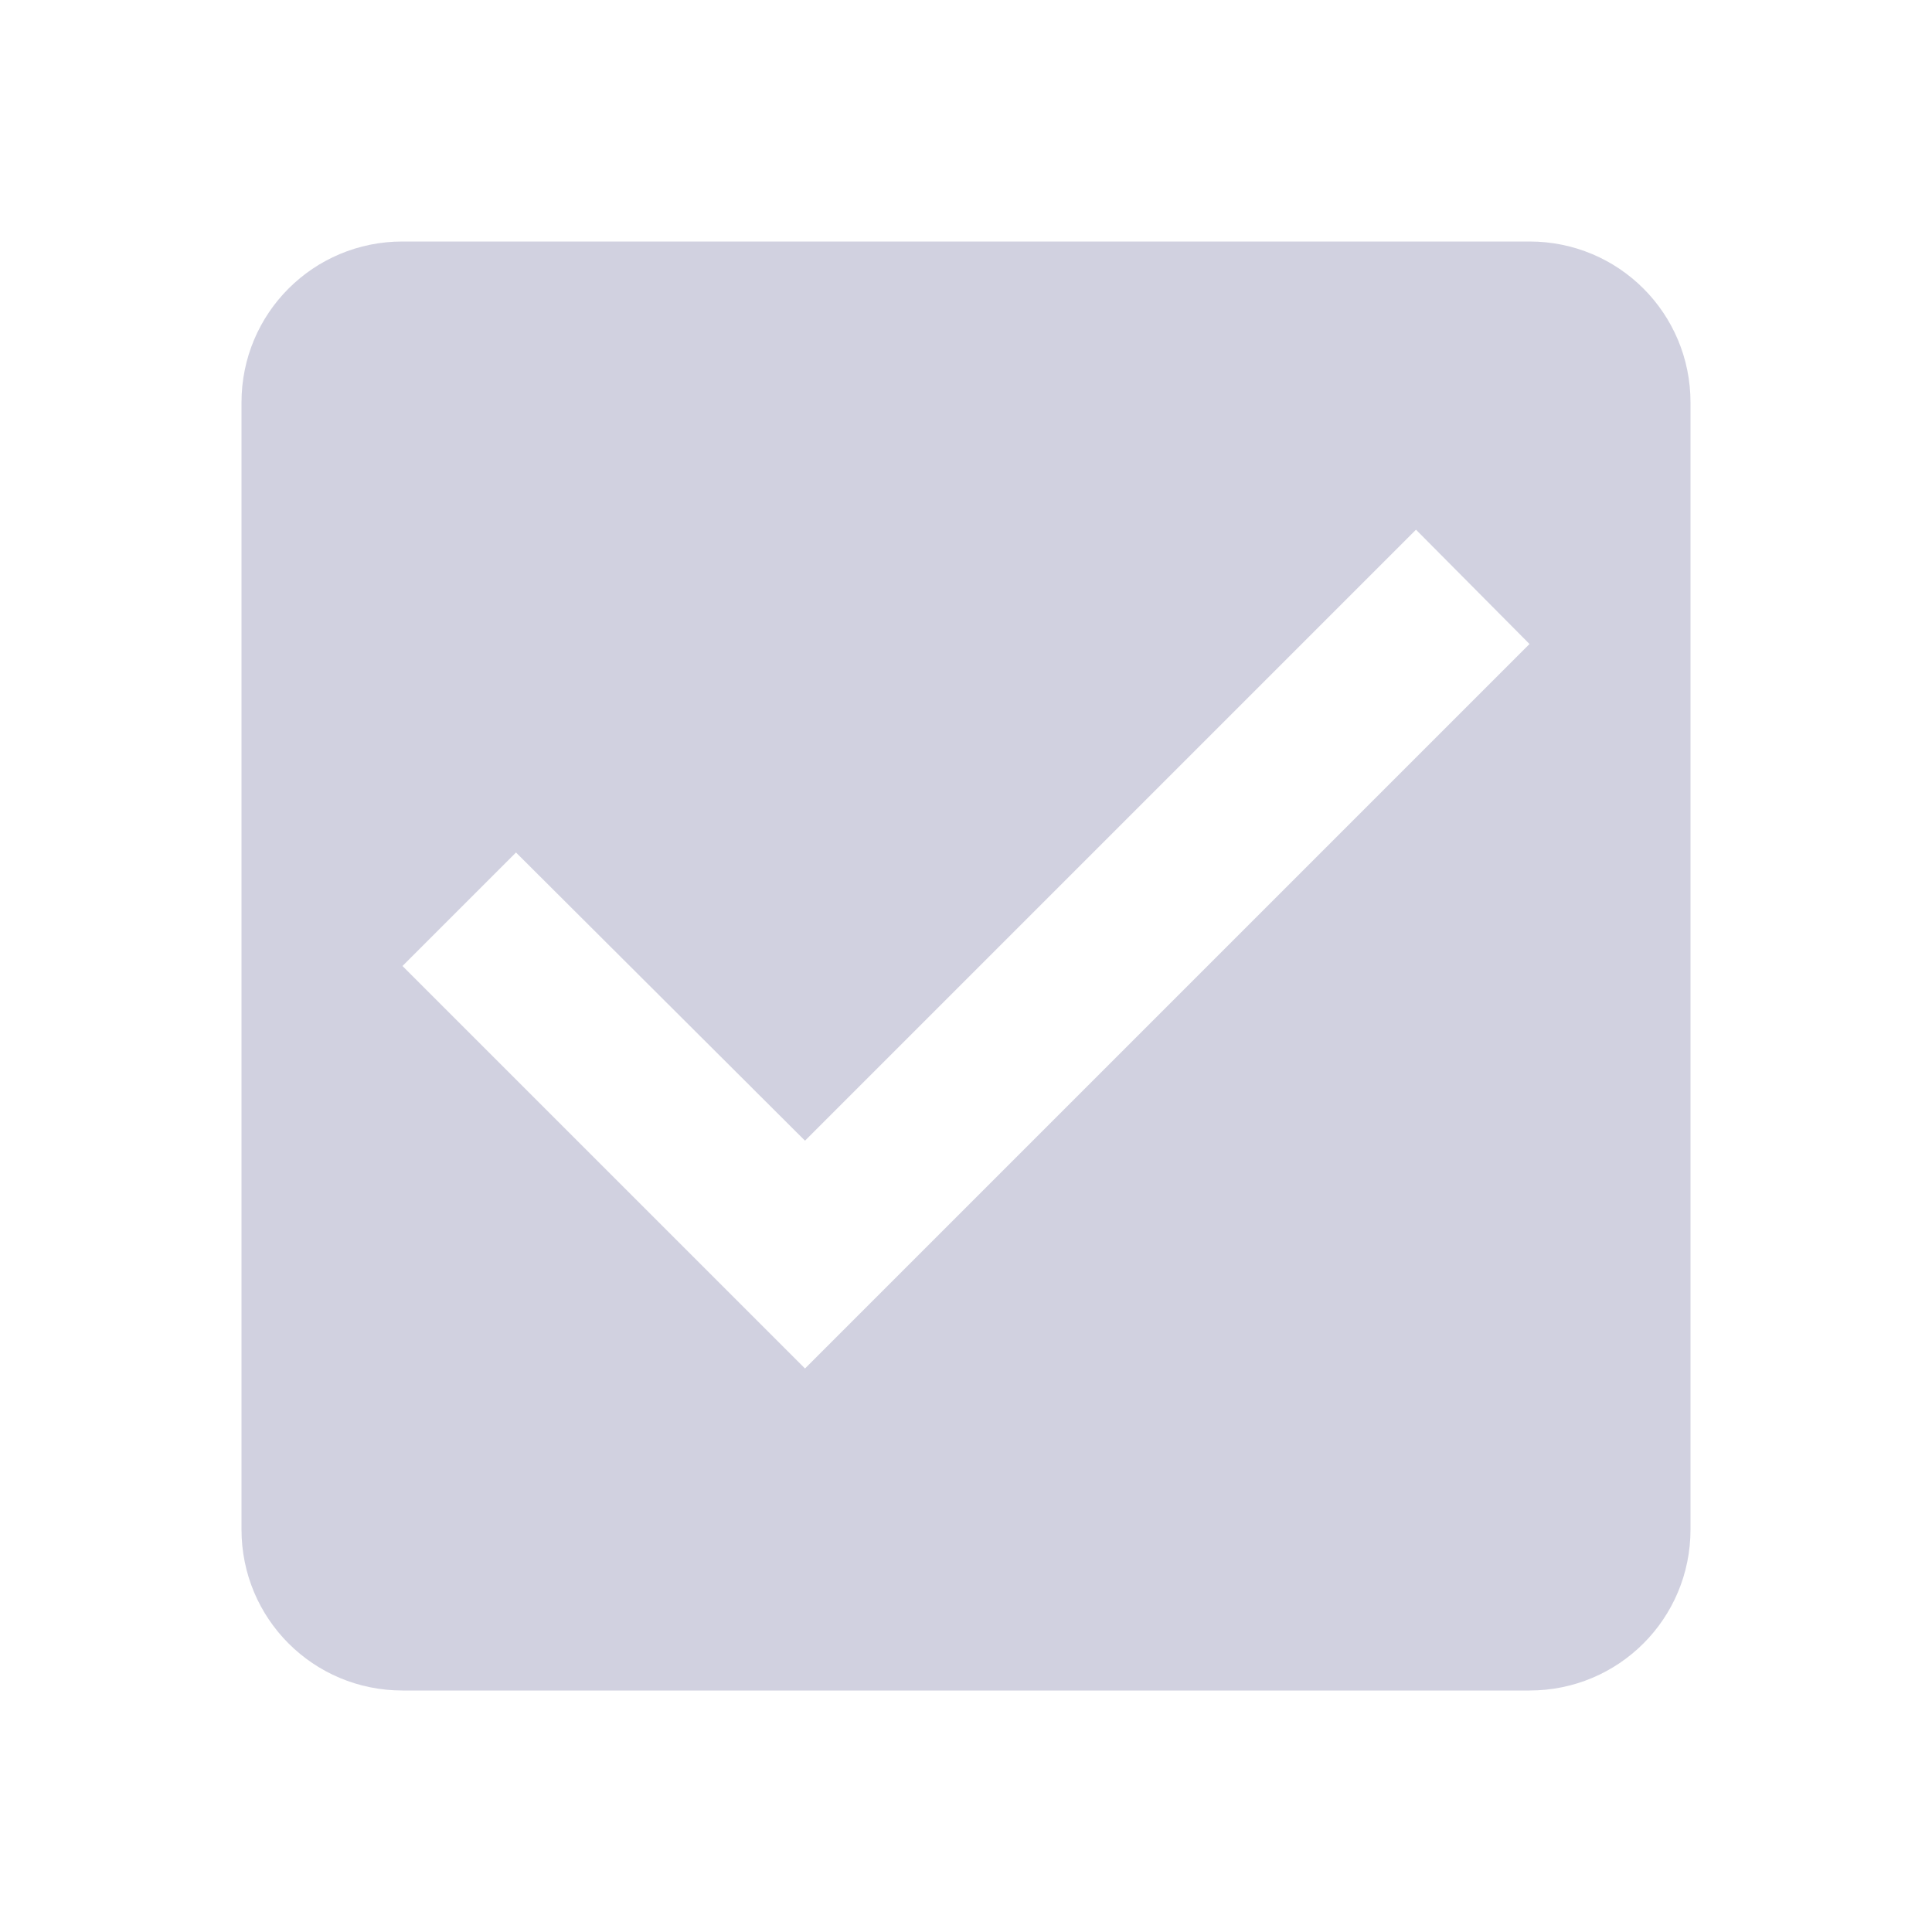
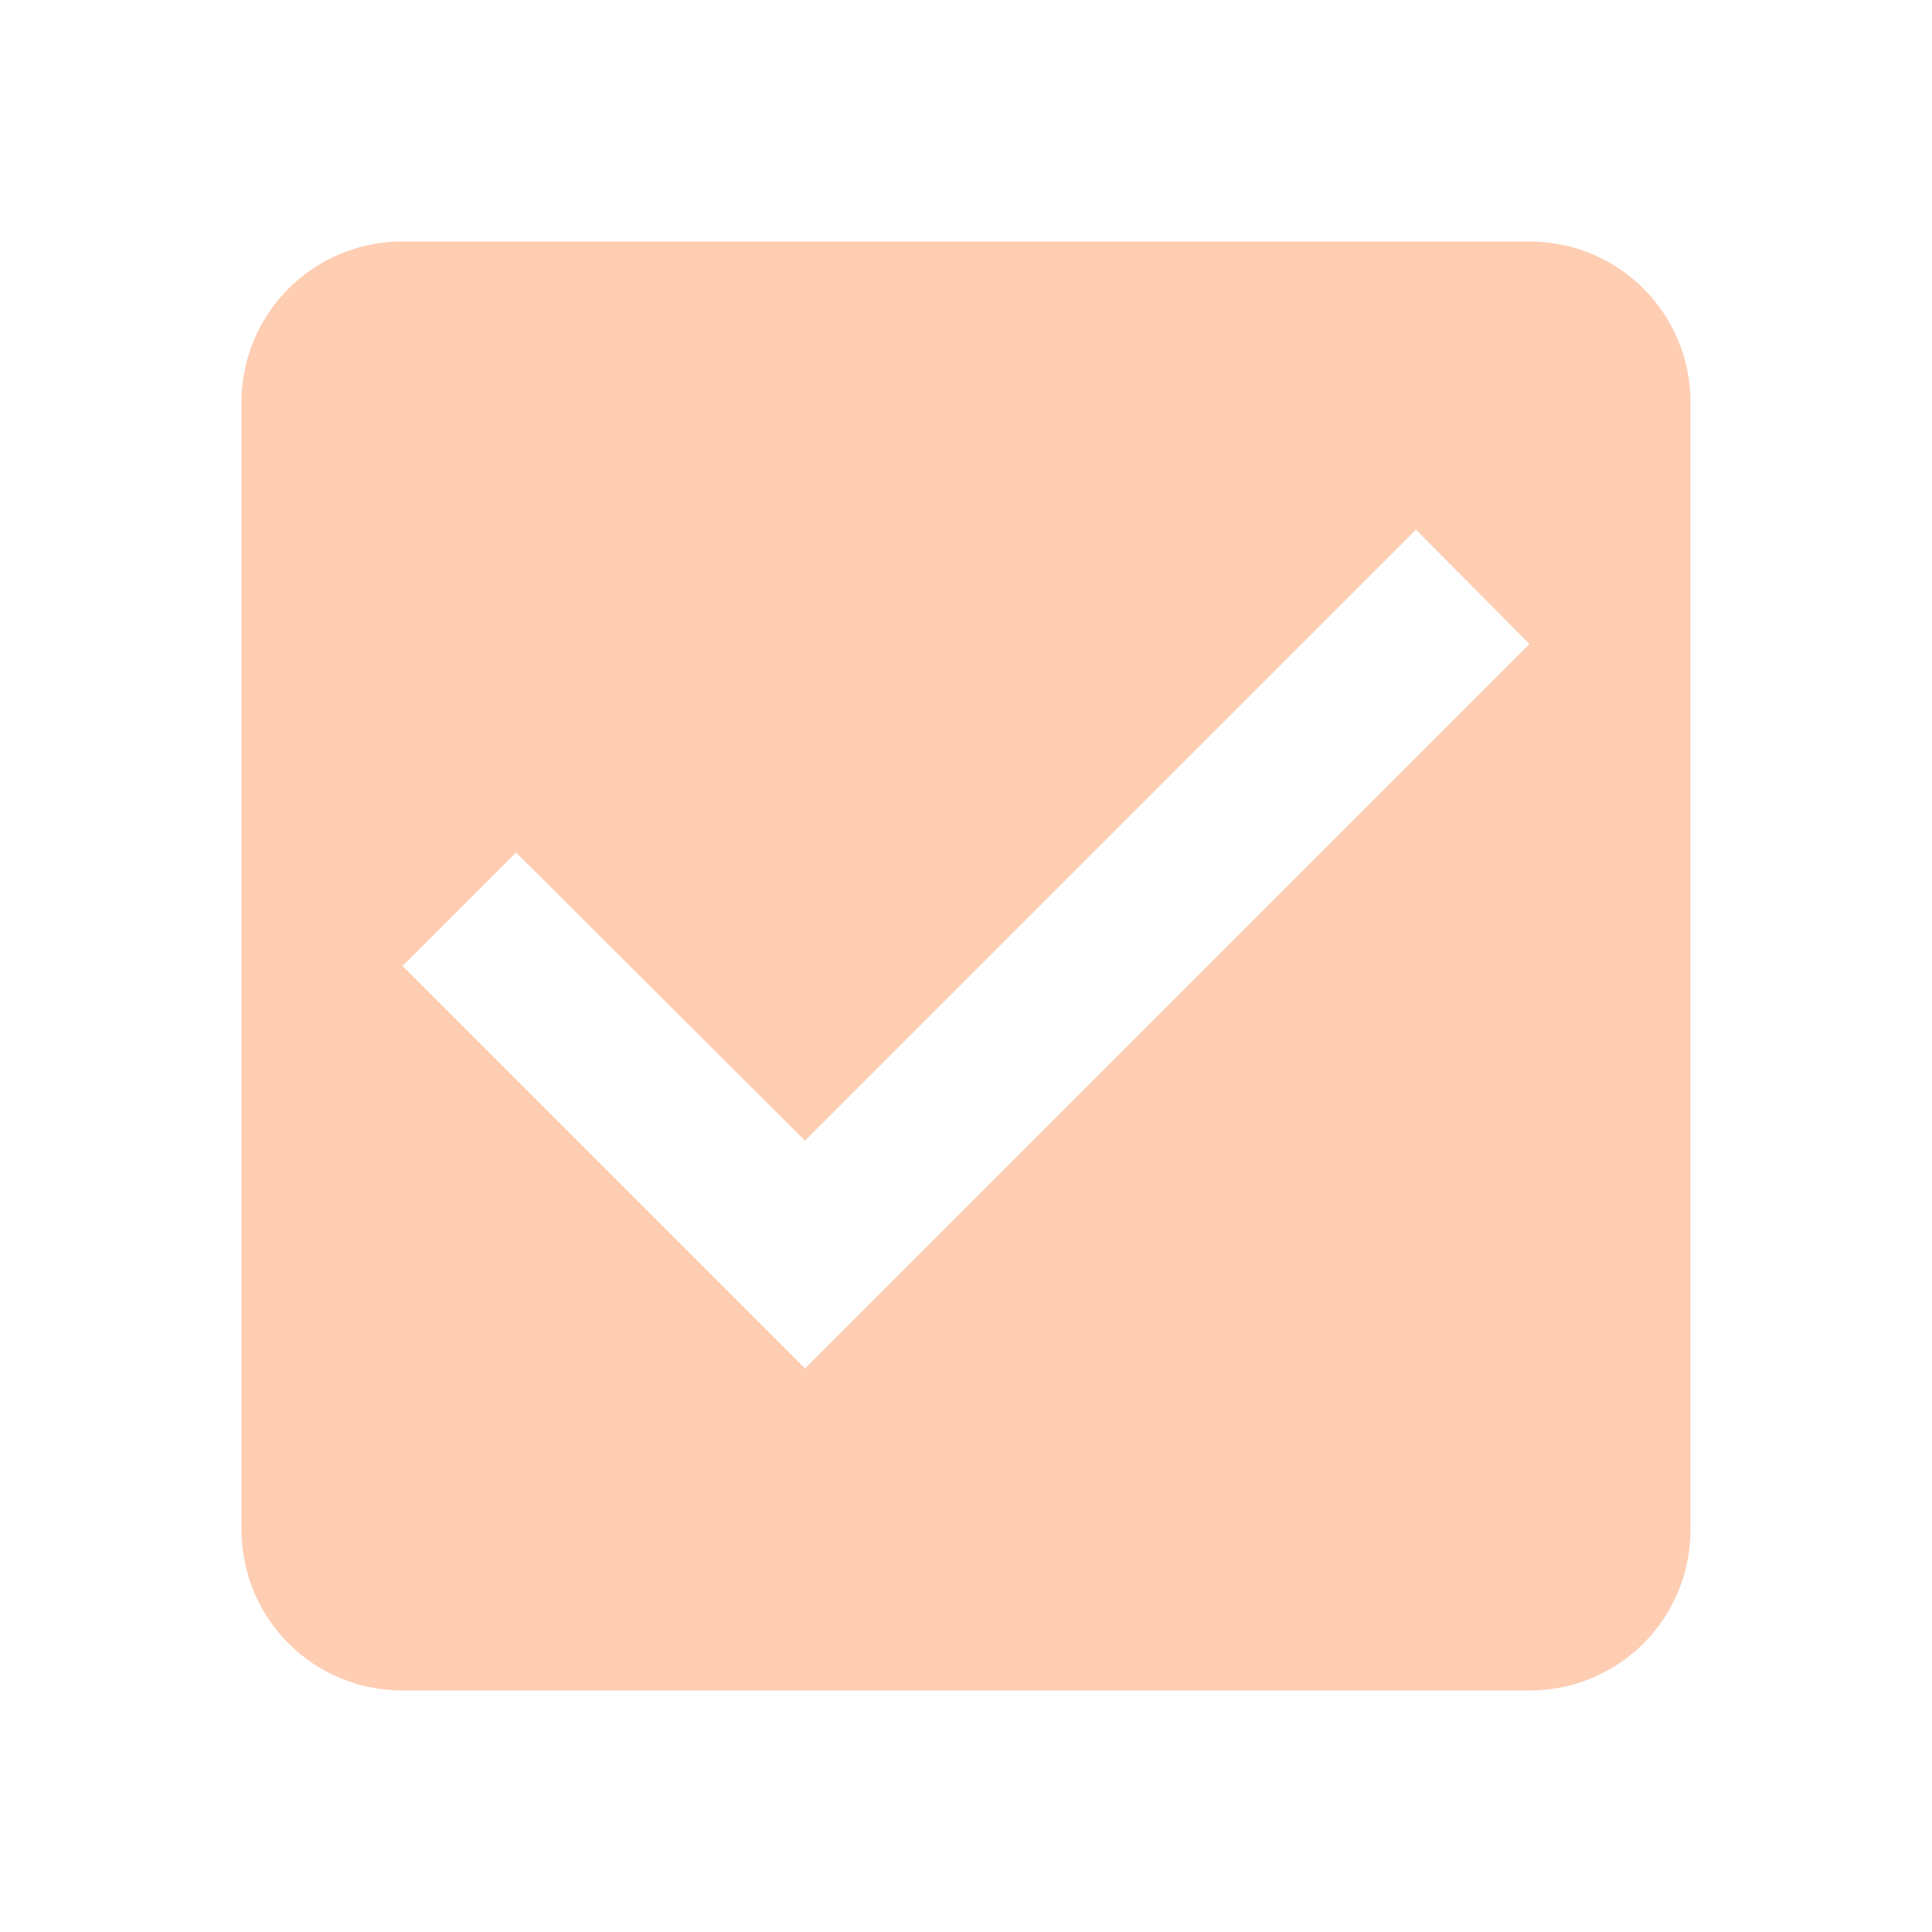
<svg xmlns="http://www.w3.org/2000/svg" width="24" height="24" fill="#000000" version="1.1" viewBox="0 0 24 24" id="svg4">
  <defs id="defs8" />
-   <path d="m5 3c-1.108 0-2 0.892-2 2v14c0 1.108 0.892 2 2 2h14c1.108 0 2-0.892 2-2v-14c0-1.108-0.892-2-2-2zm12.59 3.58 1.41 1.42-9 9-5-5 1.41-1.41 3.59 3.58z" style="fill:#d1d1e0" id="path2" />
+   <path d="m5 3c-1.108 0-2 0.892-2 2v14c0 1.108 0.892 2 2 2h14c1.108 0 2-0.892 2-2v-14c0-1.108-0.892-2-2-2zm12.59 3.58 1.41 1.42-9 9-5-5 1.41-1.41 3.59 3.58z" style="fill:#fecdb2" id="path2" />
</svg>
